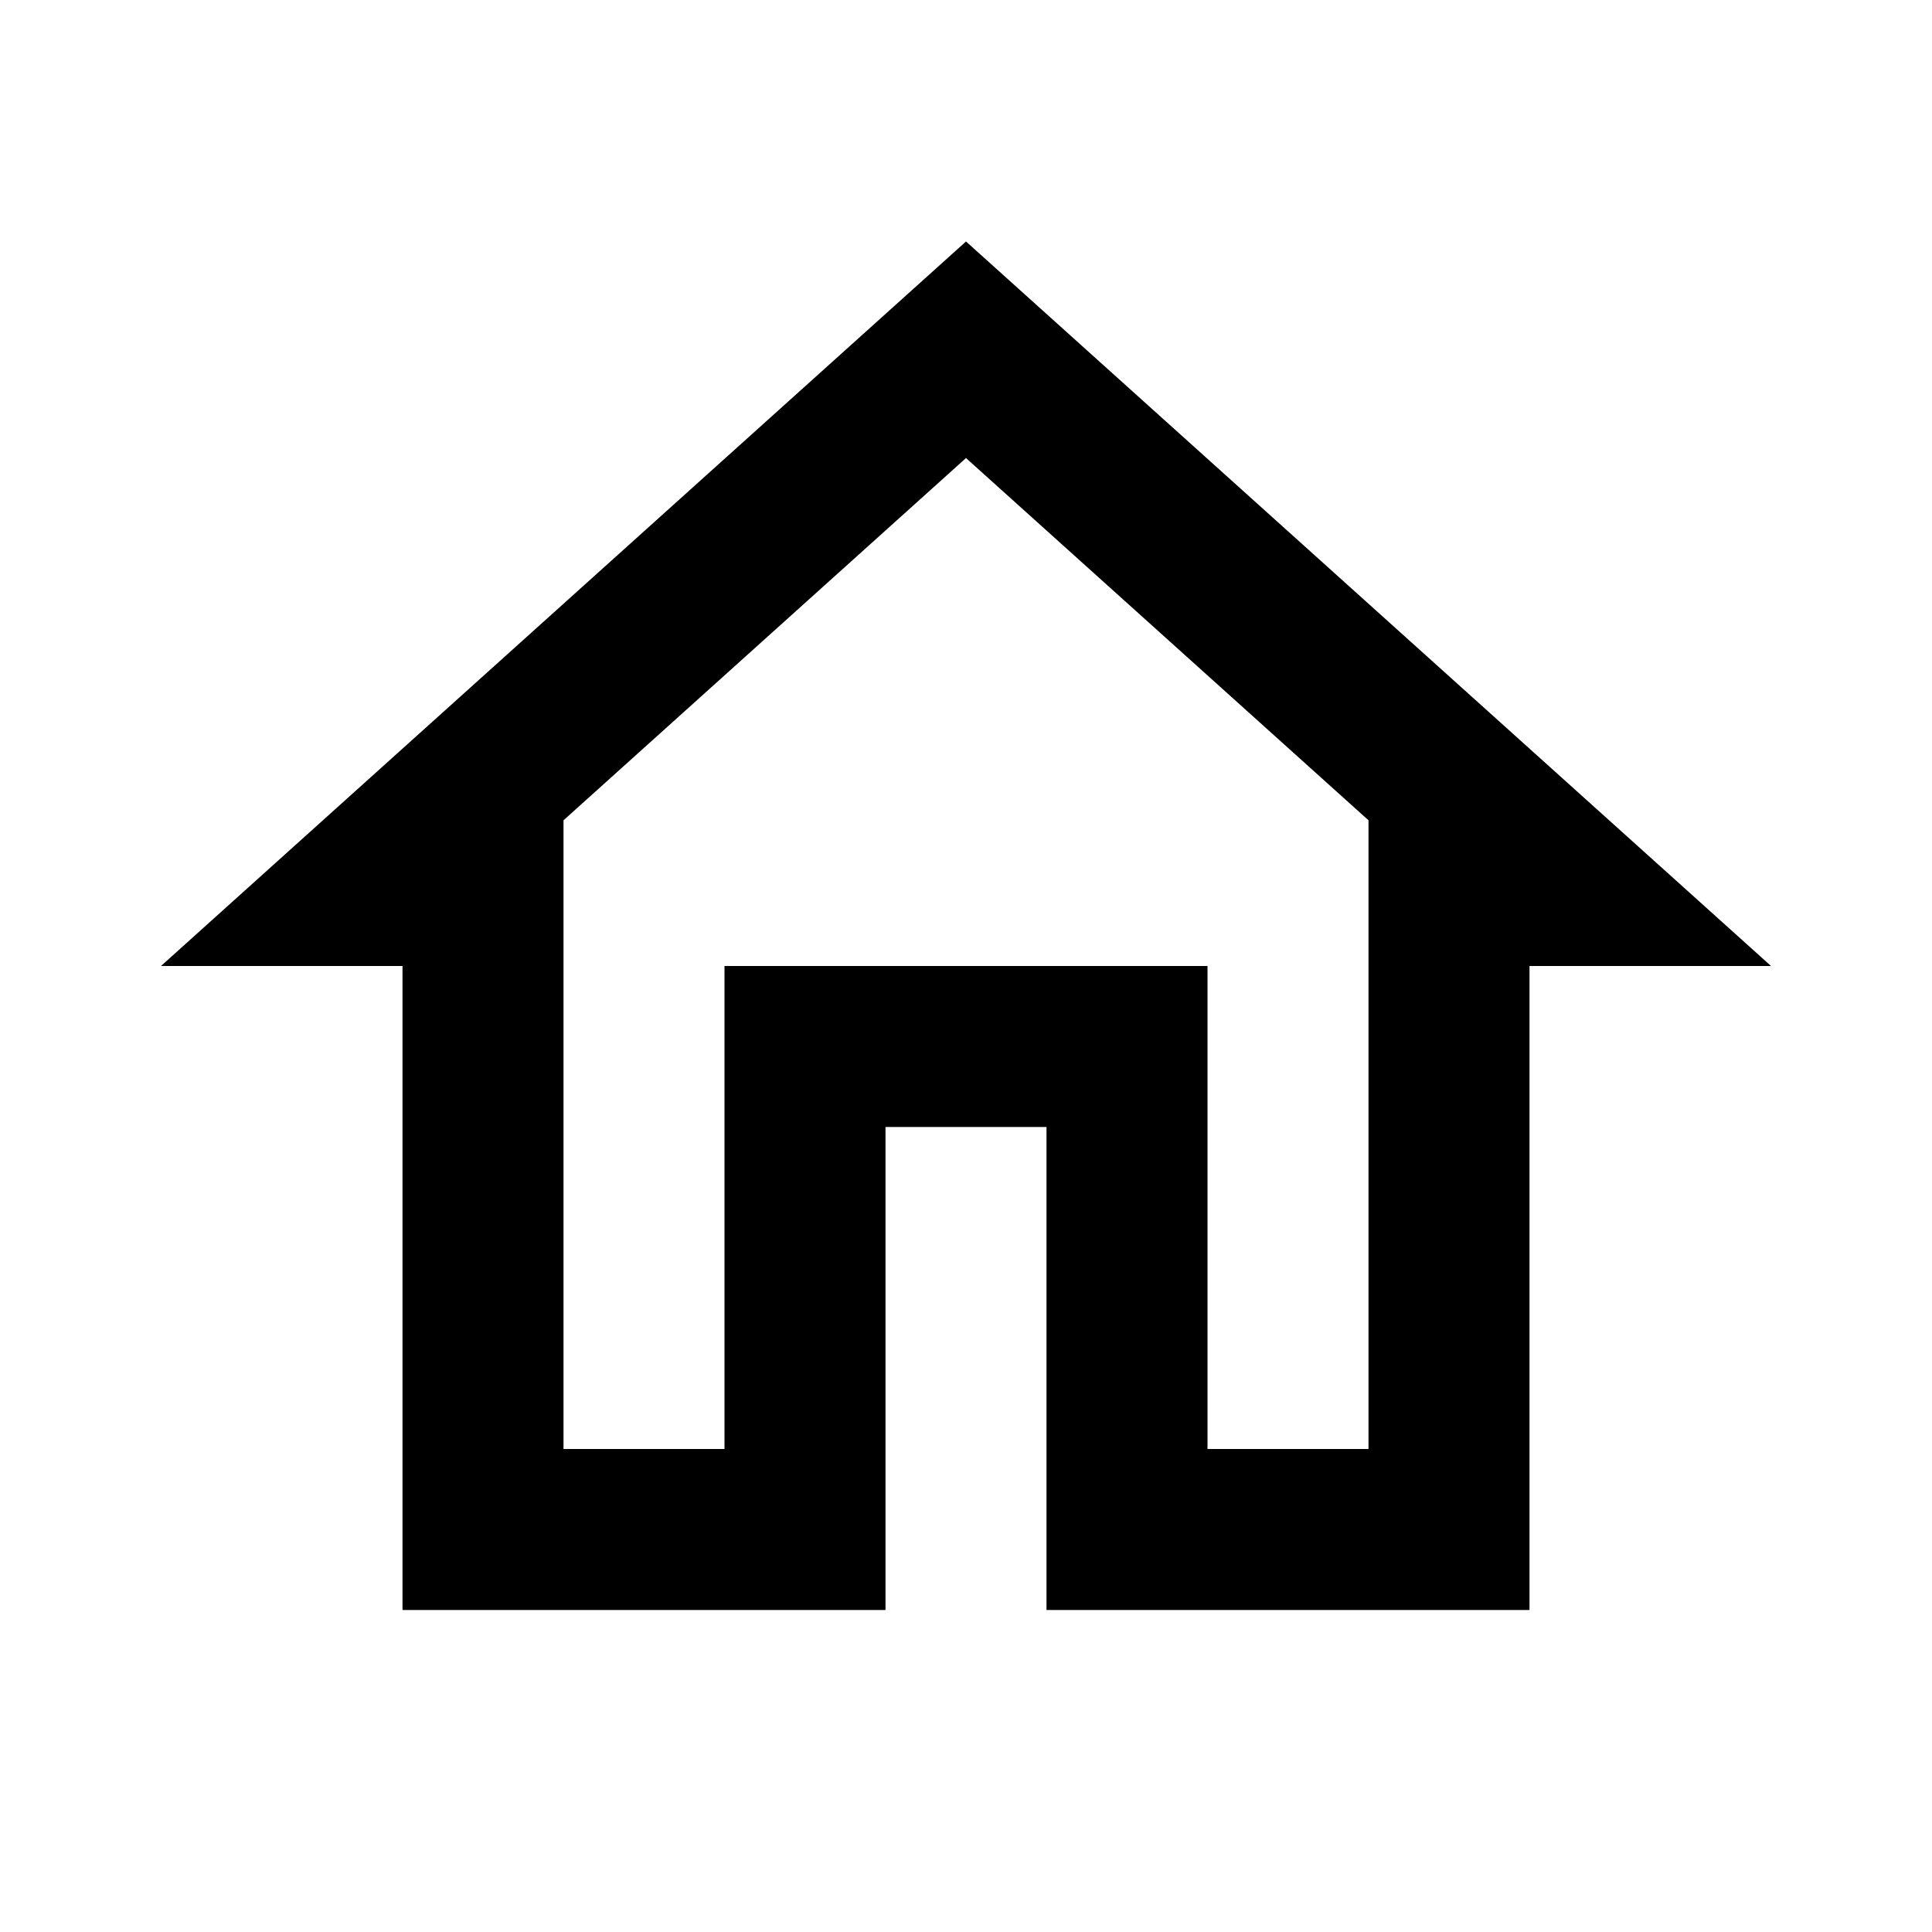
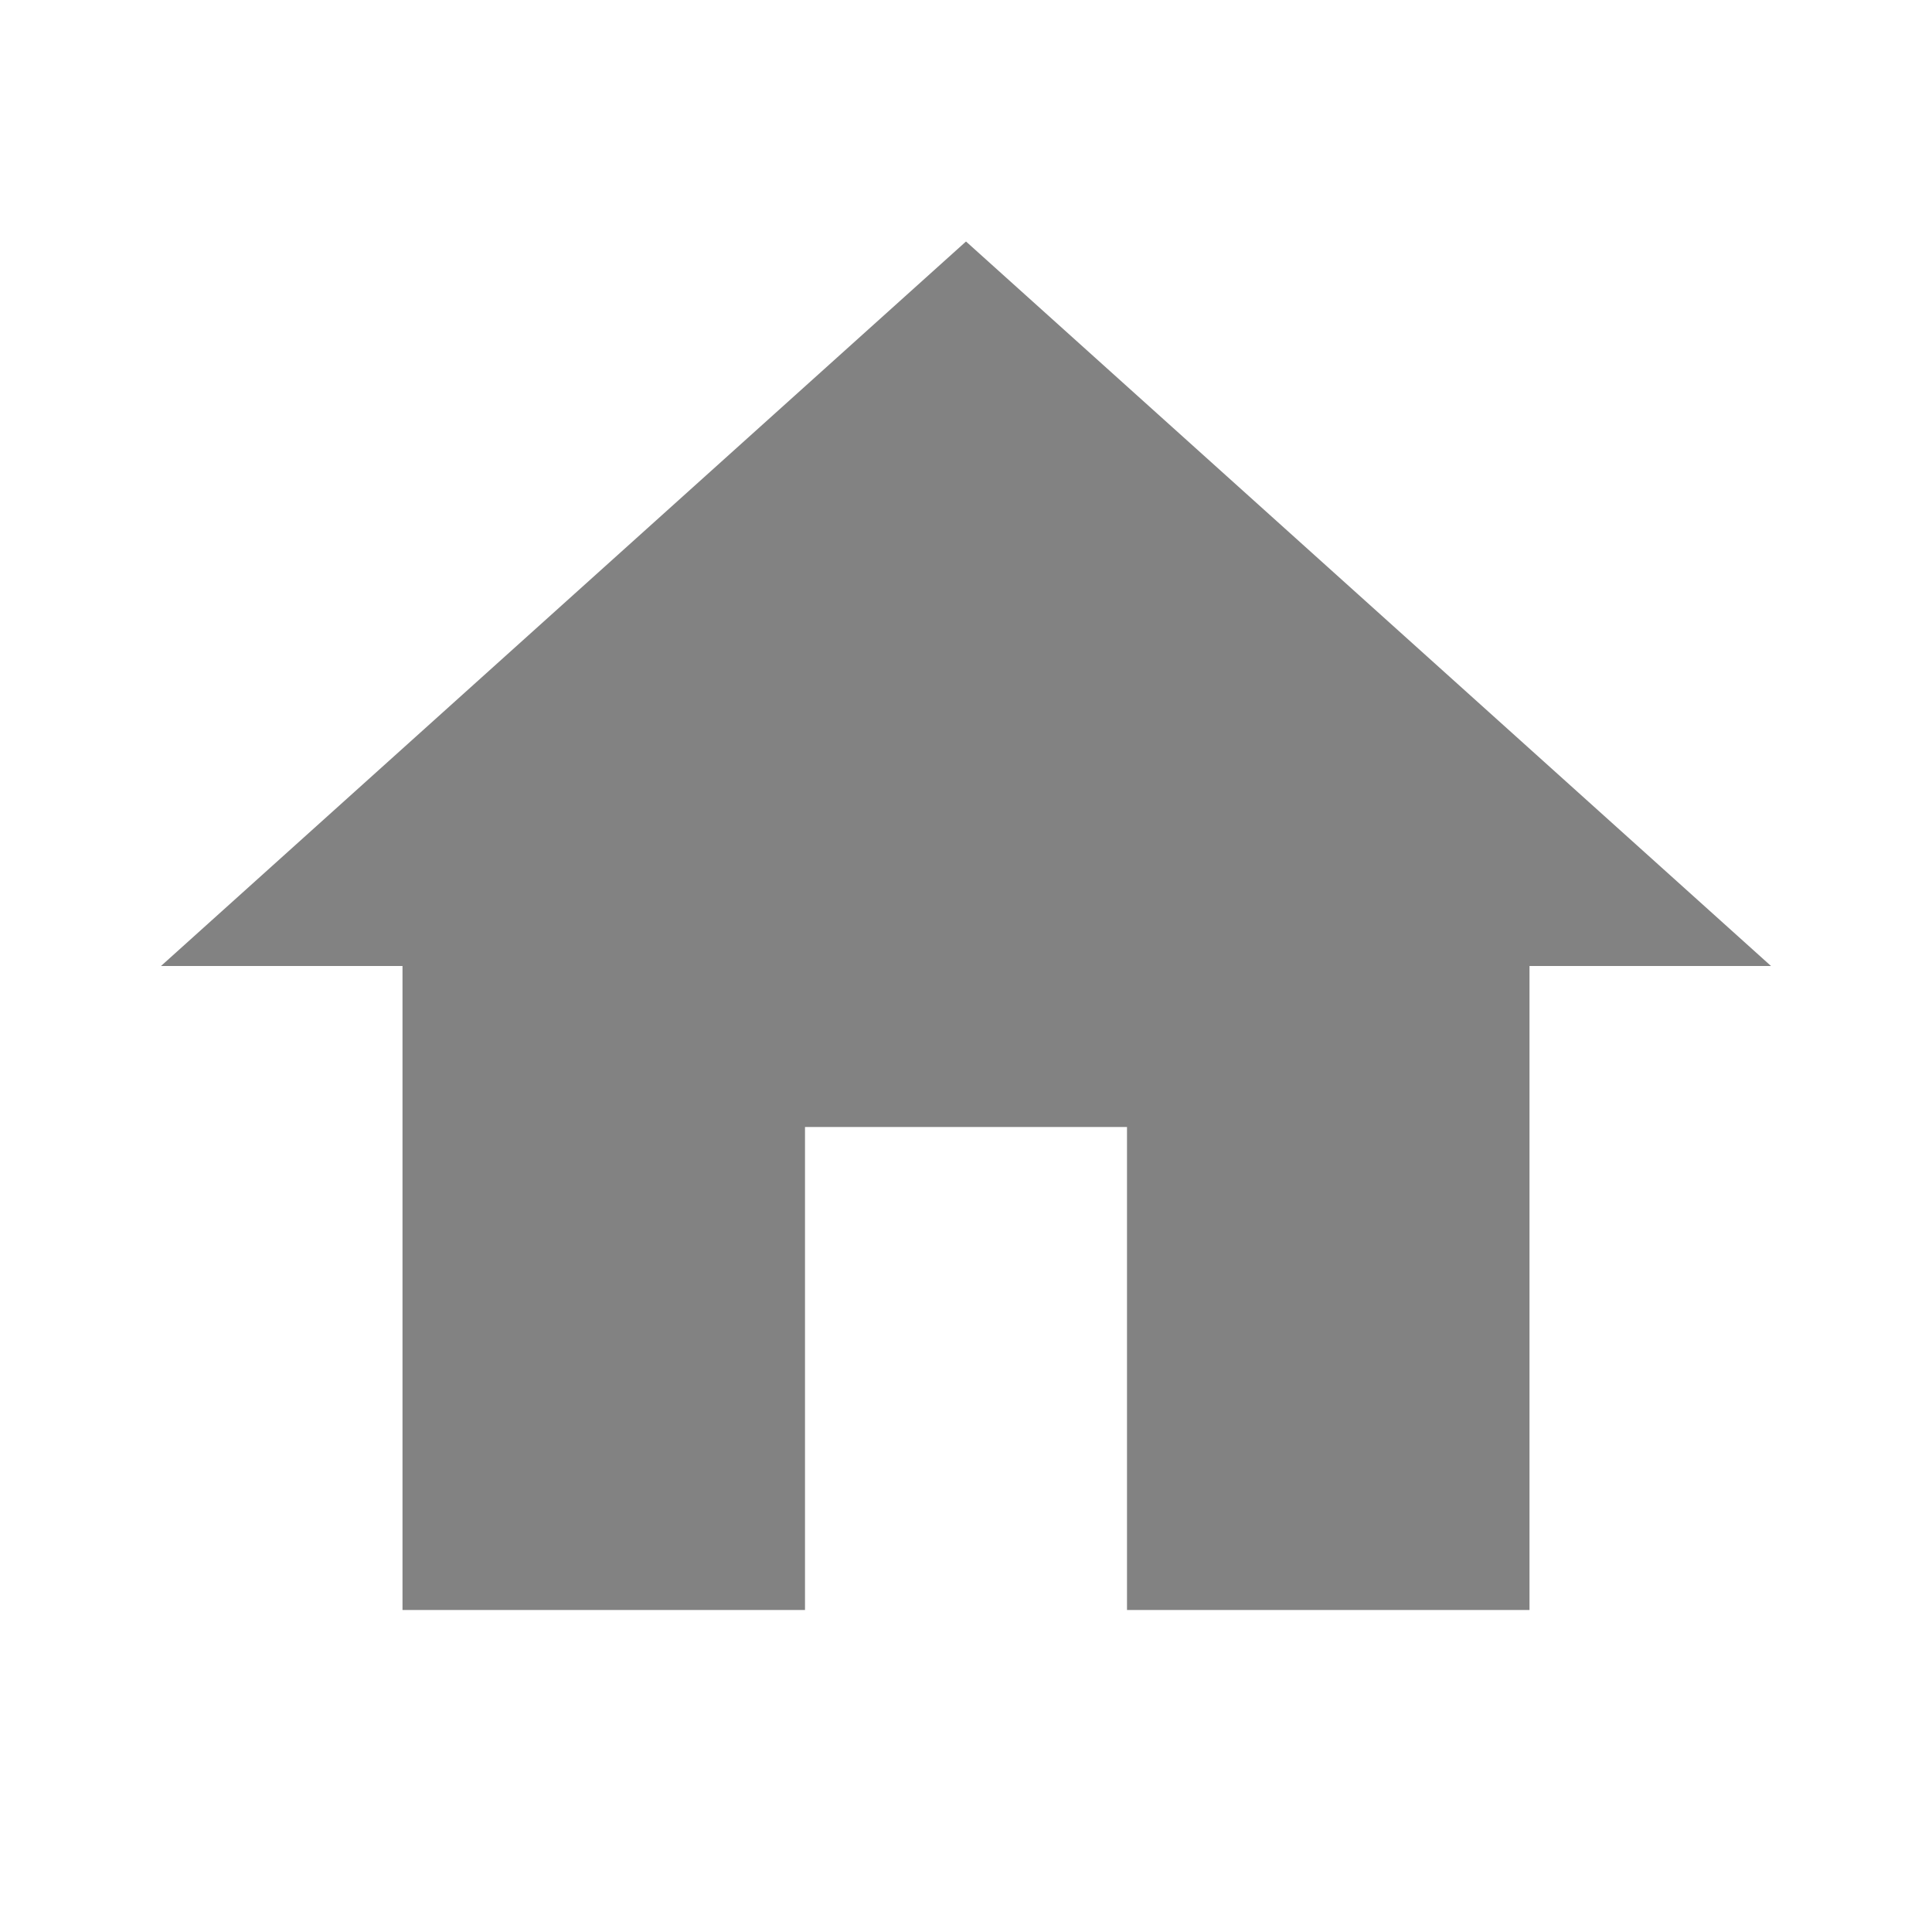
- <svg xmlns="http://www.w3.org/2000/svg" height="24px" viewBox="0 0 24 24" width="24px" fill="#000000">
-   <path d="M0 0h24v24H0V0z" fill="none" />
-   <path d="M12 5.69l5 4.5V18h-2v-6H9v6H7v-7.81l5-4.5M12 3L2 12h3v8h6v-6h2v6h6v-8h3L12 3z" />
+ <svg xmlns="http://www.w3.org/2000/svg" height="24px" viewBox="0 0 24 24" width="24px" fill="#828282">
+   <path d="M0 0h24v24H0z" fill="none" />
+   <path d="M10 20v-6h4v6h5v-8h3L12 3 2 12h3v8z" />
</svg>
